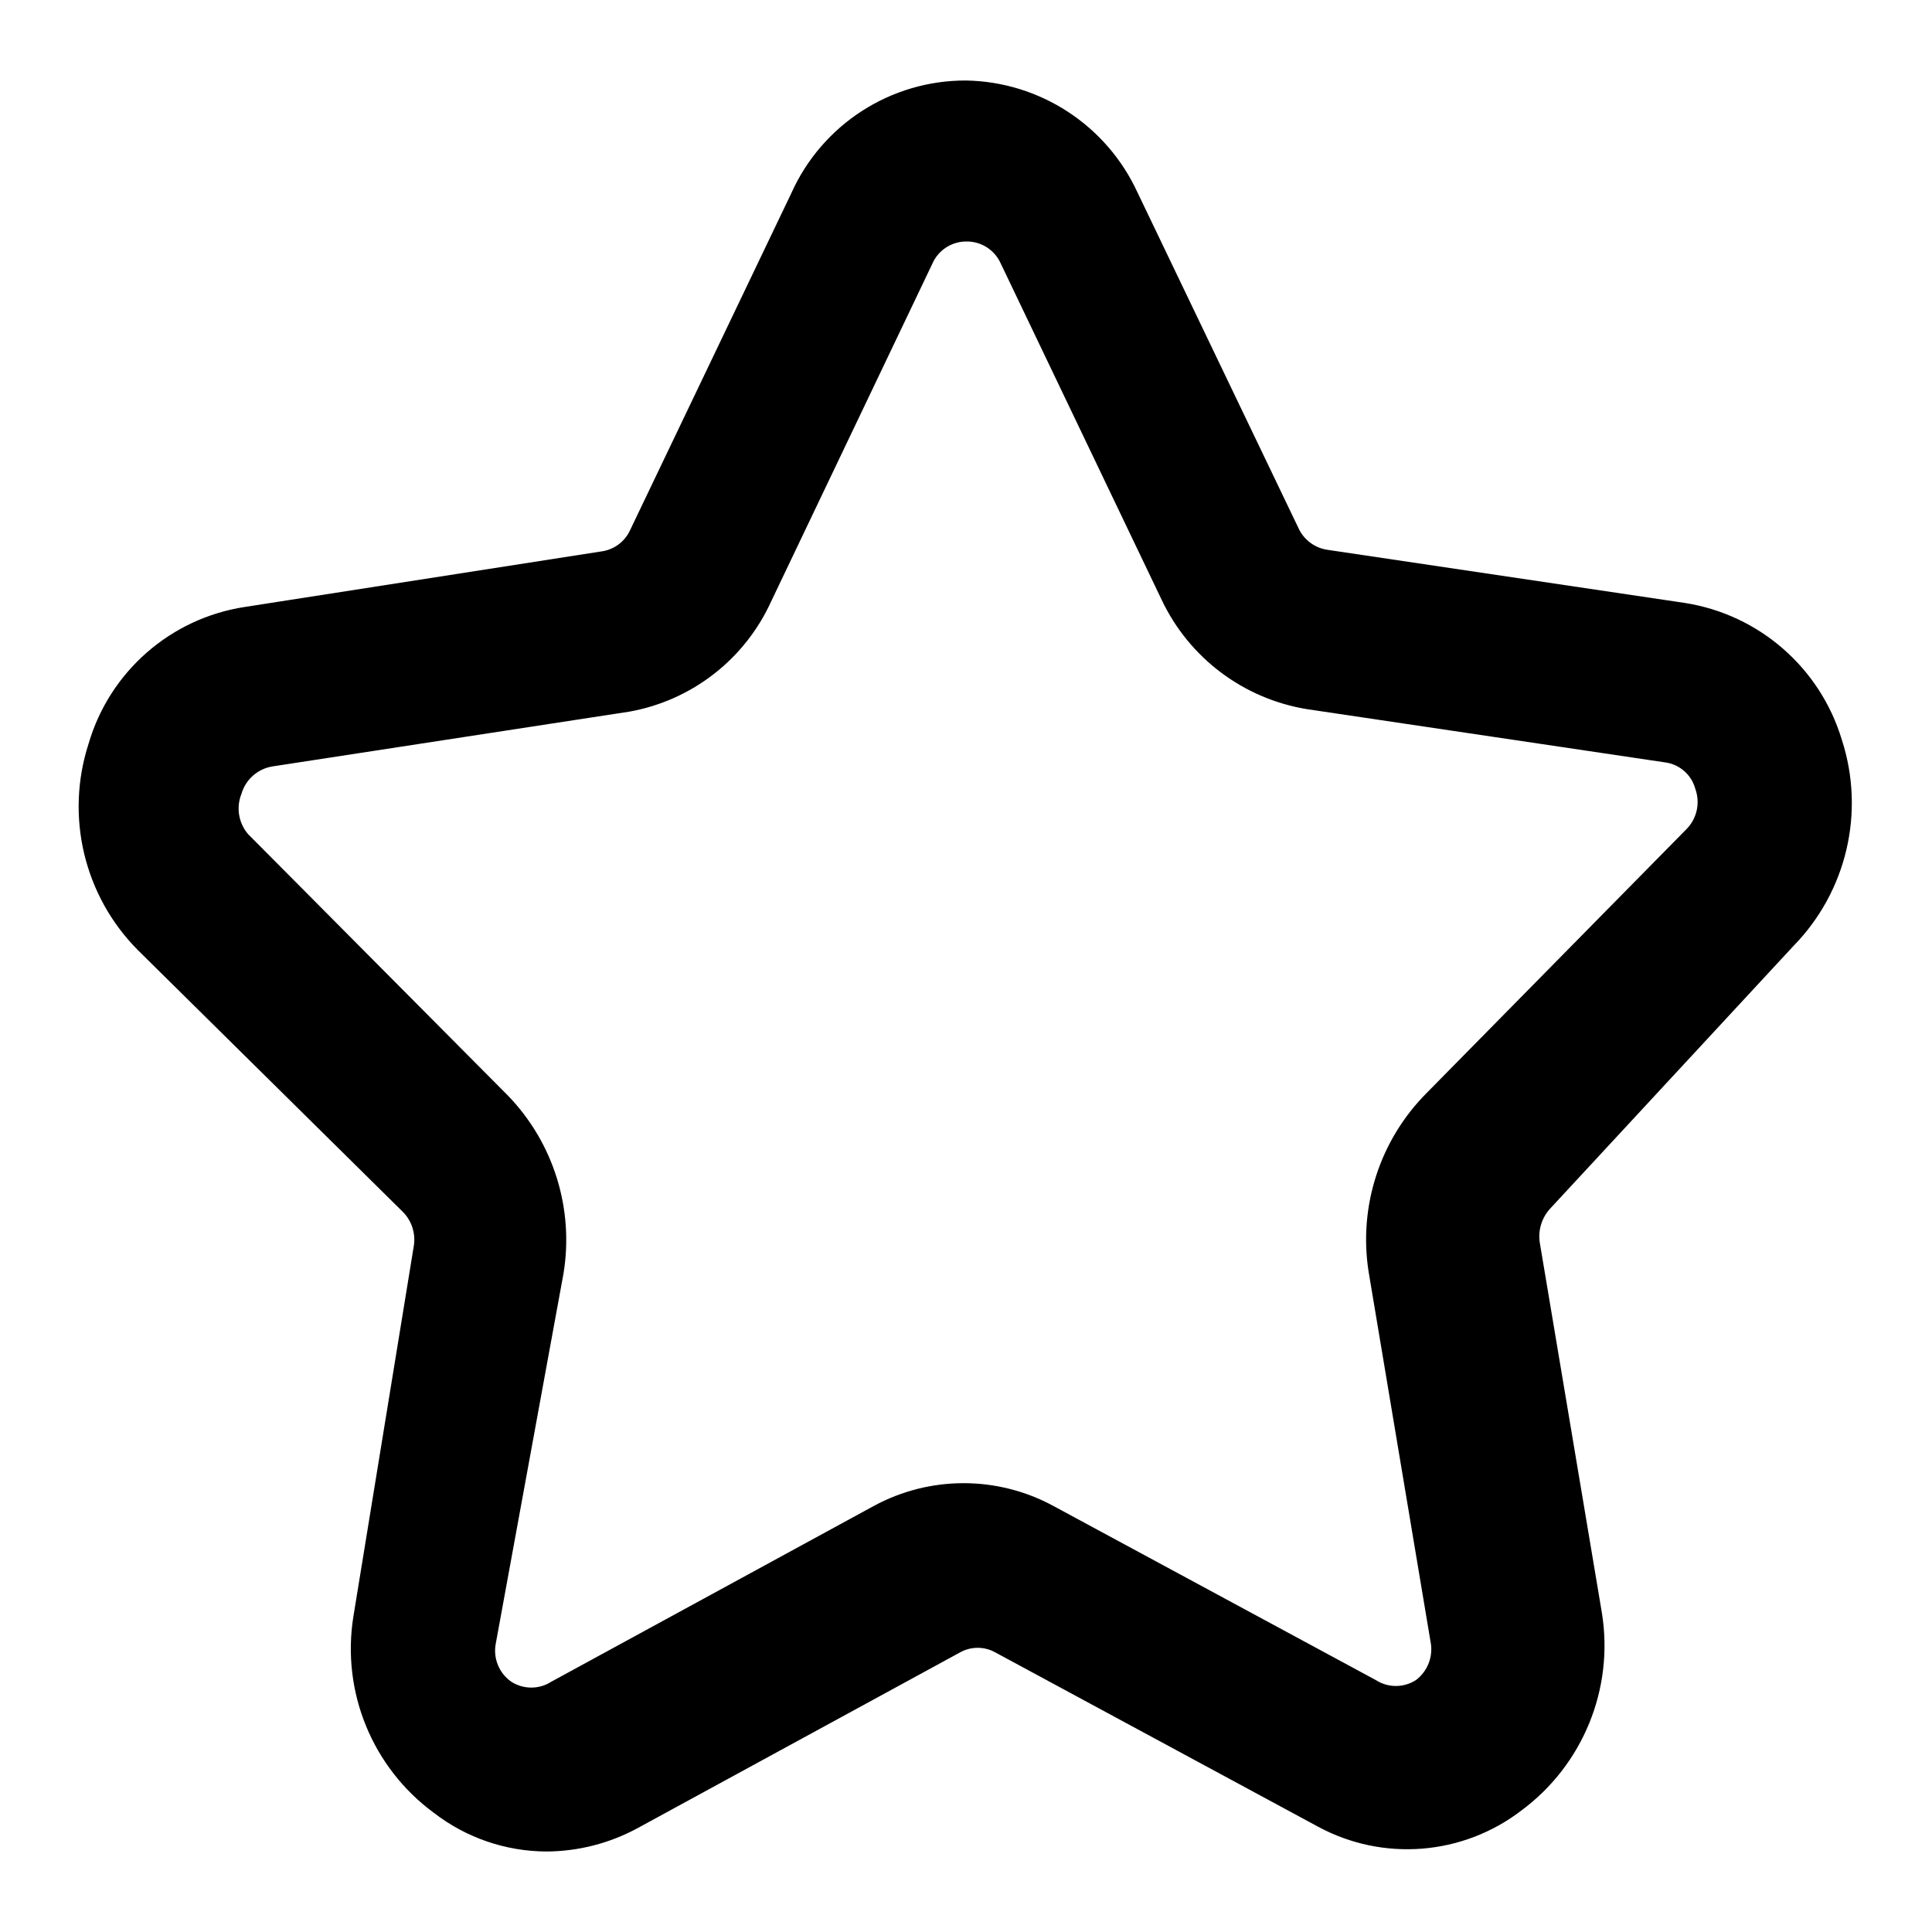
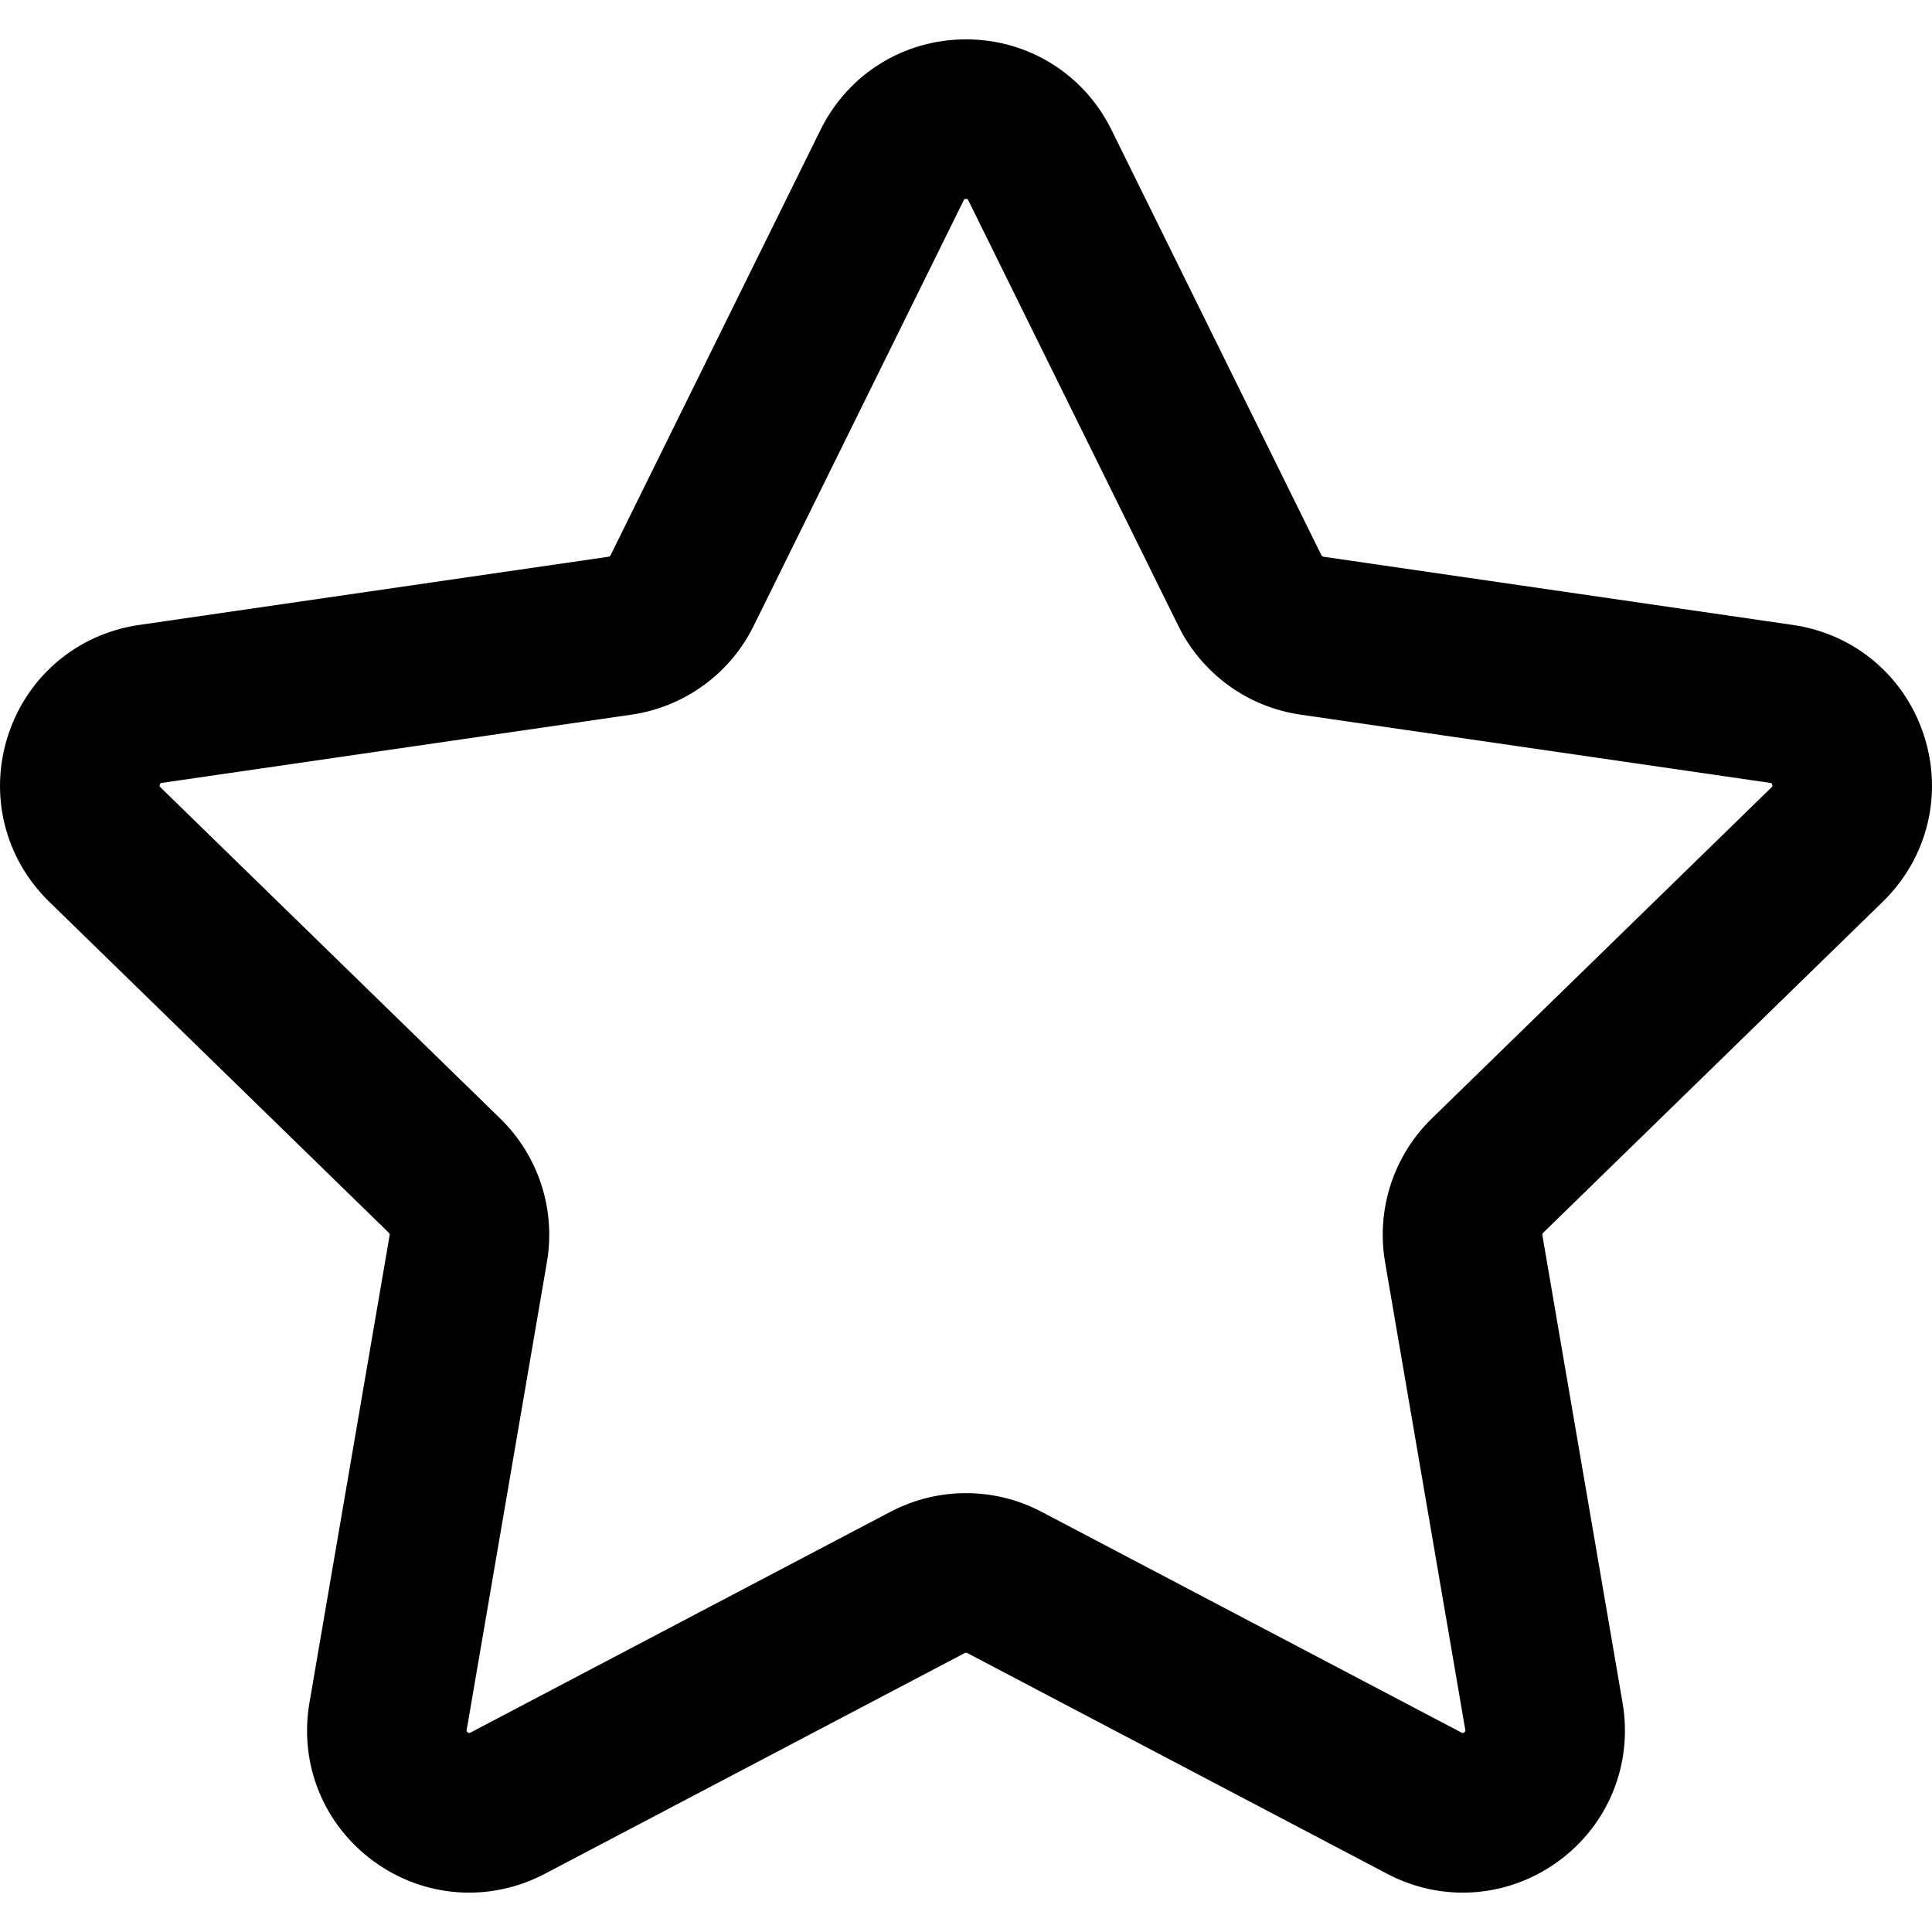
- <svg xmlns="http://www.w3.org/2000/svg" id="Layer_1" data-name="Layer 1" viewBox="0 0 24 24">
-   <path d="M22.28,11.75a2.54,2.54,0,0,0,.6-2.56,2.43,2.43,0,0,0-1.95-1.7l-4.44-.66a.47.47,0,0,1-.36-.27l-2-4.17A2.39,2.39,0,0,0,12,1h0A2.37,2.37,0,0,0,9.83,2.4l-2,4.18a.46.46,0,0,1-.36.27l-4.43.69a2.4,2.4,0,0,0-1.94,1.7,2.53,2.53,0,0,0,.61,2.56L5,15.05a.49.49,0,0,1,.14.43l-.75,4.6a2.53,2.53,0,0,0,1,2.44,2.3,2.3,0,0,0,1.4.48,2.4,2.4,0,0,0,1.13-.29l4-2.18a.45.45,0,0,1,.45,0l4,2.16a2.33,2.33,0,0,0,2.53-.2,2.55,2.55,0,0,0,1-2.45l-.77-4.59a.51.51,0,0,1,.13-.44Zm-4.56,1.83A2.58,2.58,0,0,0,17,15.79l.77,4.6a.48.48,0,0,1-.18.48.46.46,0,0,1-.5,0l-4-2.16a2.34,2.34,0,0,0-2.24,0l-4,2.18a.46.46,0,0,1-.5,0,.47.47,0,0,1-.19-.48L7,15.82a2.58,2.58,0,0,0-.69-2.21L3.08,10.36A.49.49,0,0,1,3,9.86a.48.48,0,0,1,.39-.34l4.43-.68A2.4,2.4,0,0,0,9.58,7.47l2-4.19A.46.46,0,0,1,12,3a.46.46,0,0,1,.43.27l2,4.18a2.43,2.43,0,0,0,1.81,1.36l4.44.66a.45.45,0,0,1,.38.33.48.48,0,0,1-.12.51Z" />
+ <svg xmlns="http://www.w3.org/2000/svg" version="1.1" id="Capa_1" x="0px" y="0px" viewBox="0 0 217.929 217.929" style="enable-background:new 0 0 217.929 217.929;" xml:space="preserve">
+   <g>
+     <path d="M212.39,101.703c5.023-4.897,6.797-12.083,4.629-18.755s-7.827-11.443-14.769-12.452l-52.969-7.697   c-0.097-0.014-0.18-0.075-0.223-0.162L125.371,14.64C122.267,8.349,115.98,4.44,108.964,4.44S95.662,8.349,92.558,14.64   L68.87,62.637c-0.043,0.087-0.126,0.147-0.223,0.162l-52.968,7.697c-6.942,1.009-12.601,5.78-14.769,12.452   s-0.394,13.858,4.629,18.755l38.328,37.361c0.07,0.068,0.102,0.166,0.085,0.262l-9.048,52.755   c-1.186,6.914,1.604,13.771,7.279,17.894c5.676,4.125,13.059,4.657,19.268,1.393l47.376-24.907c0.086-0.046,0.19-0.045,0.276,0   l47.376,24.907c2.701,1.42,5.623,2.121,8.531,2.121c3.777,0,7.53-1.184,10.736-3.514c5.675-4.123,8.464-10.98,7.279-17.895   l-9.048-52.754c-0.017-0.096,0.016-0.194,0.085-0.262L212.39,101.703z M156.235,142.368l9.048,52.754   c0.024,0.14,0.031,0.182-0.118,0.29c-0.149,0.108-0.187,0.088-0.312,0.022l-47.377-24.908c-5.33-2.801-11.695-2.801-17.027,0   l-47.376,24.907c-0.125,0.065-0.163,0.086-0.312-0.022c-0.149-0.108-0.142-0.15-0.118-0.289l9.048-52.755   c1.018-5.936-0.949-11.989-5.262-16.194L18.103,88.813c-0.101-0.099-0.132-0.128-0.075-0.303c0.057-0.175,0.099-0.181,0.239-0.202   l52.968-7.697c5.961-0.866,11.111-4.607,13.776-10.008l23.688-47.998c0.063-0.126,0.081-0.165,0.265-0.165s0.203,0.039,0.265,0.165   l23.688,47.998c2.666,5.401,7.815,9.143,13.776,10.008l52.968,7.697c0.14,0.021,0.182,0.027,0.239,0.202   c0.057,0.175,0.026,0.205-0.075,0.303l-38.328,37.361C157.185,130.378,155.218,136.432,156.235,142.368z" />
+   </g>
+   <g>
+ </g>
+   <g>
+ </g>
+   <g>
+ </g>
+   <g>
+ </g>
+   <g>
+ </g>
+   <g>
+ </g>
+   <g>
+ </g>
+   <g>
+ </g>
+   <g>
+ </g>
+   <g>
+ </g>
+   <g>
+ </g>
+   <g>
+ </g>
+   <g>
+ </g>
+   <g>
+ </g>
+   <g>
+ </g>
</svg>
